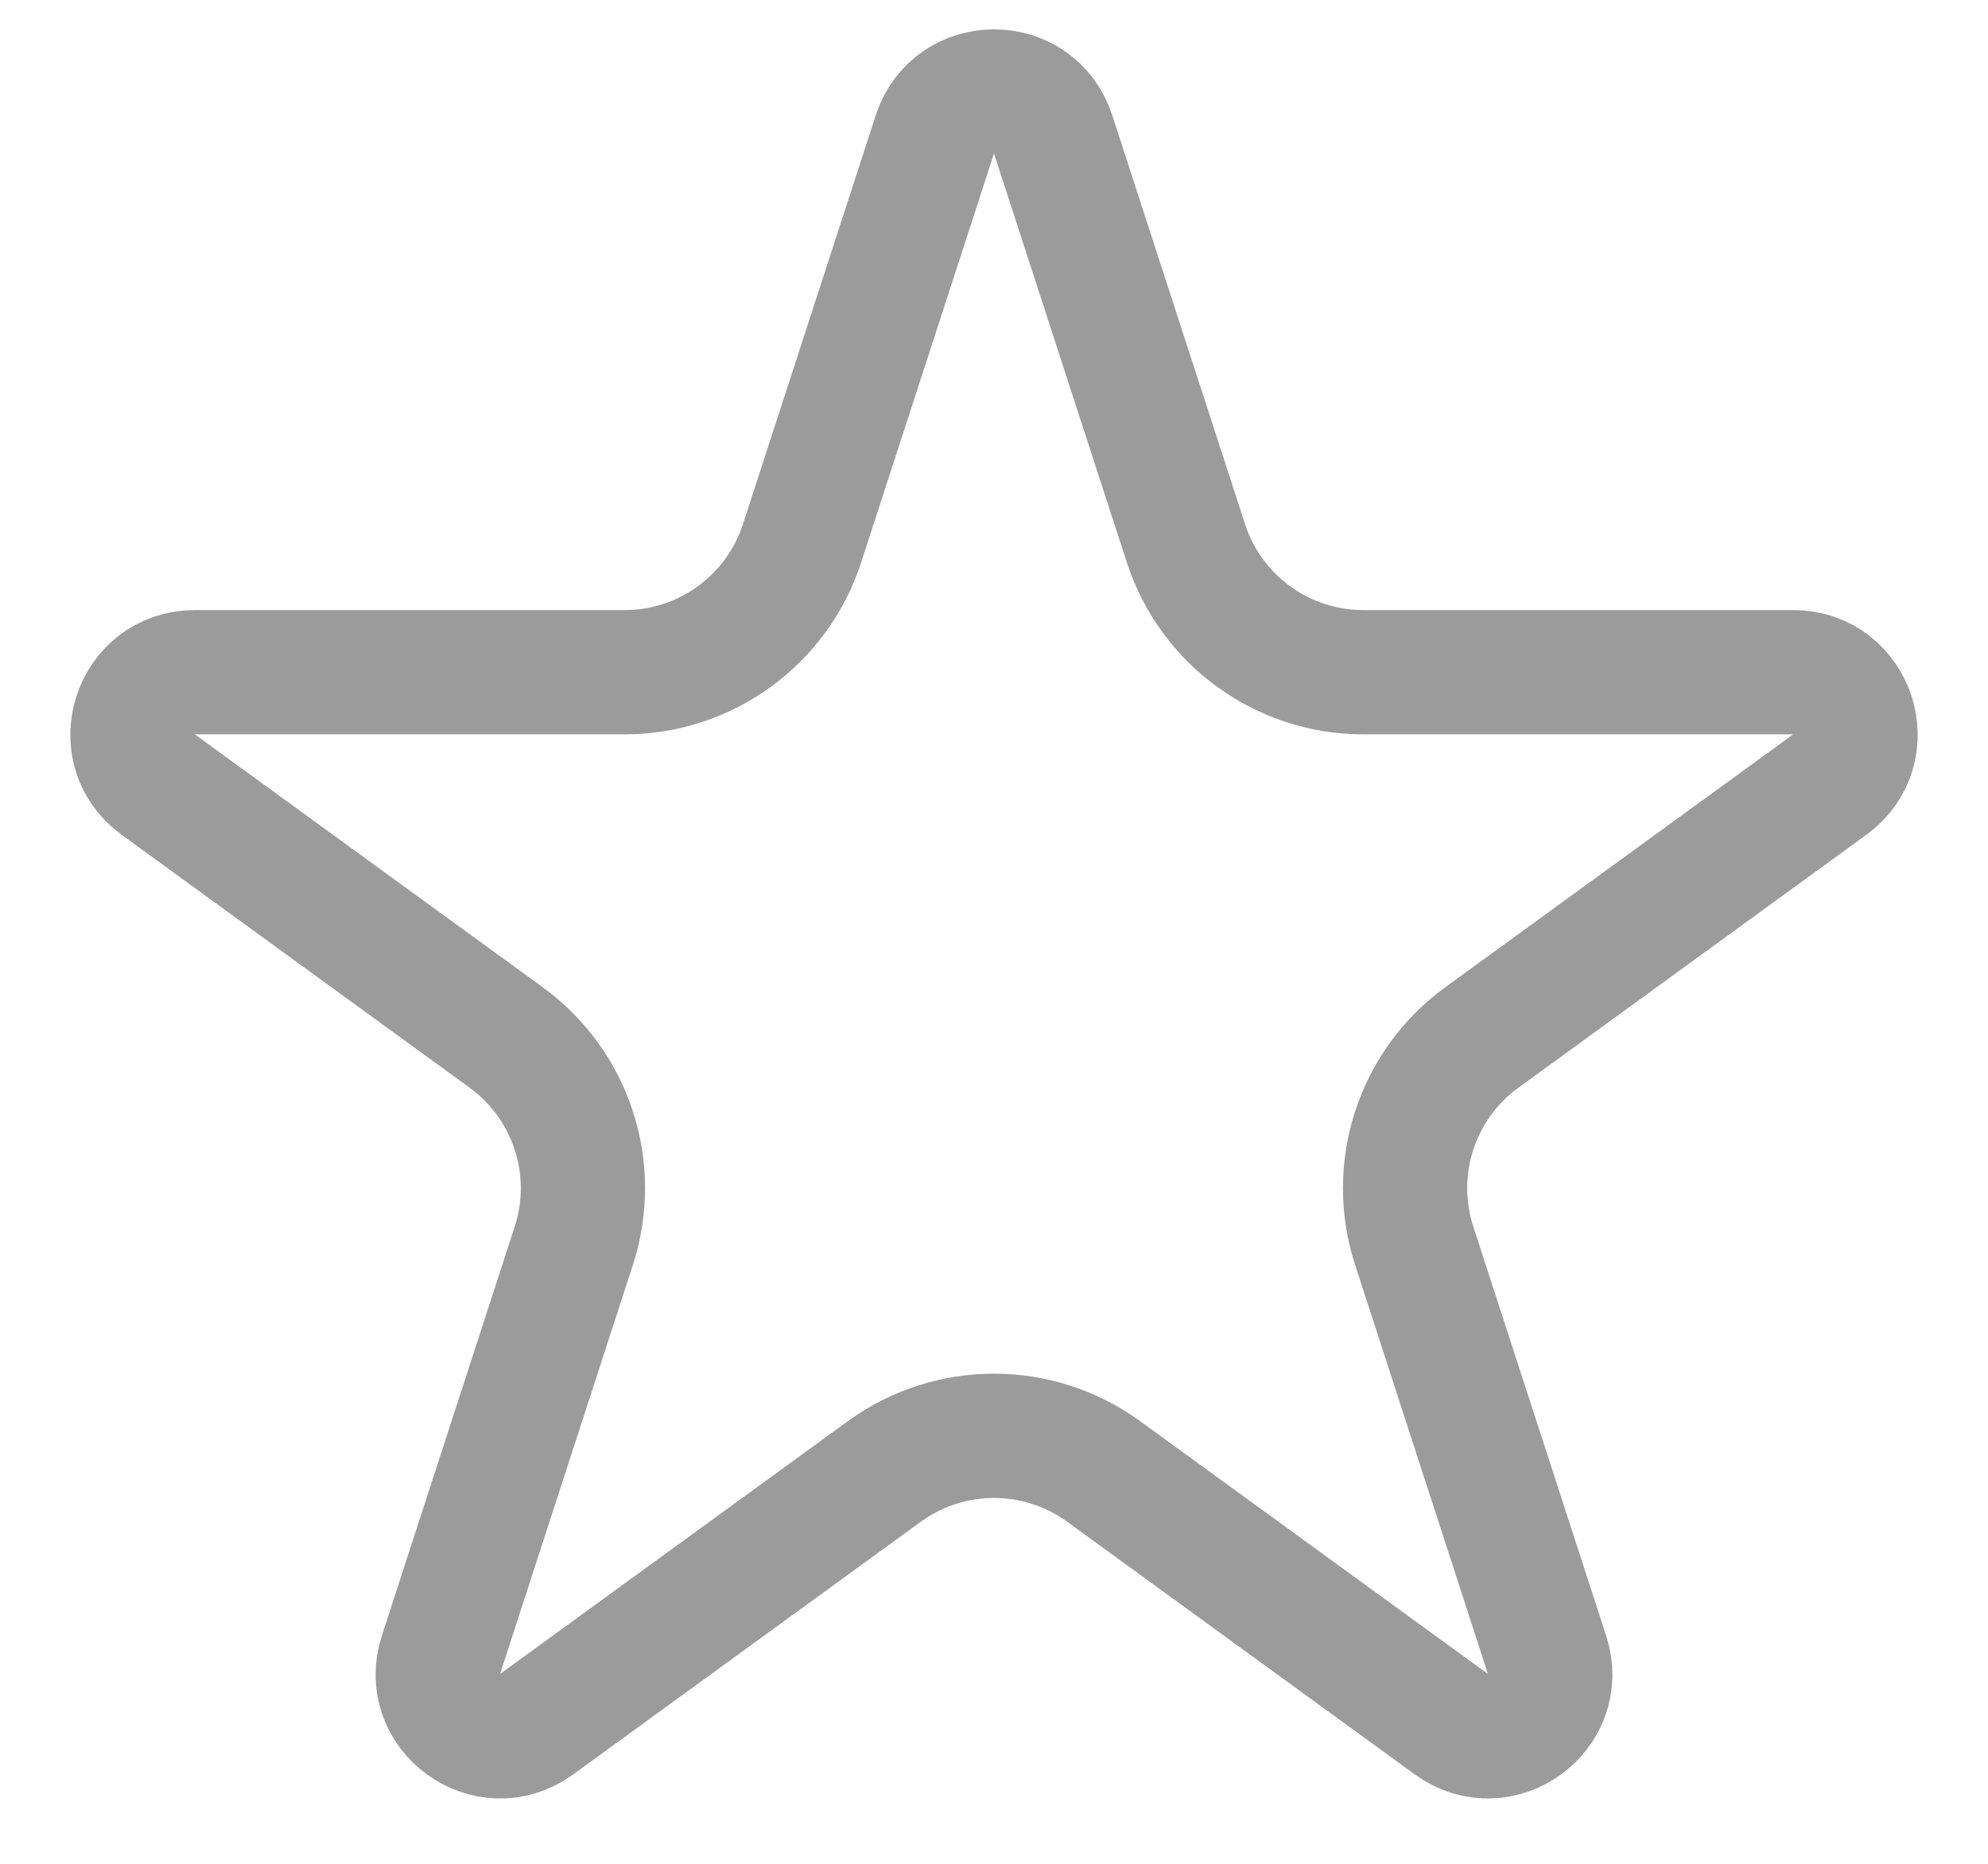
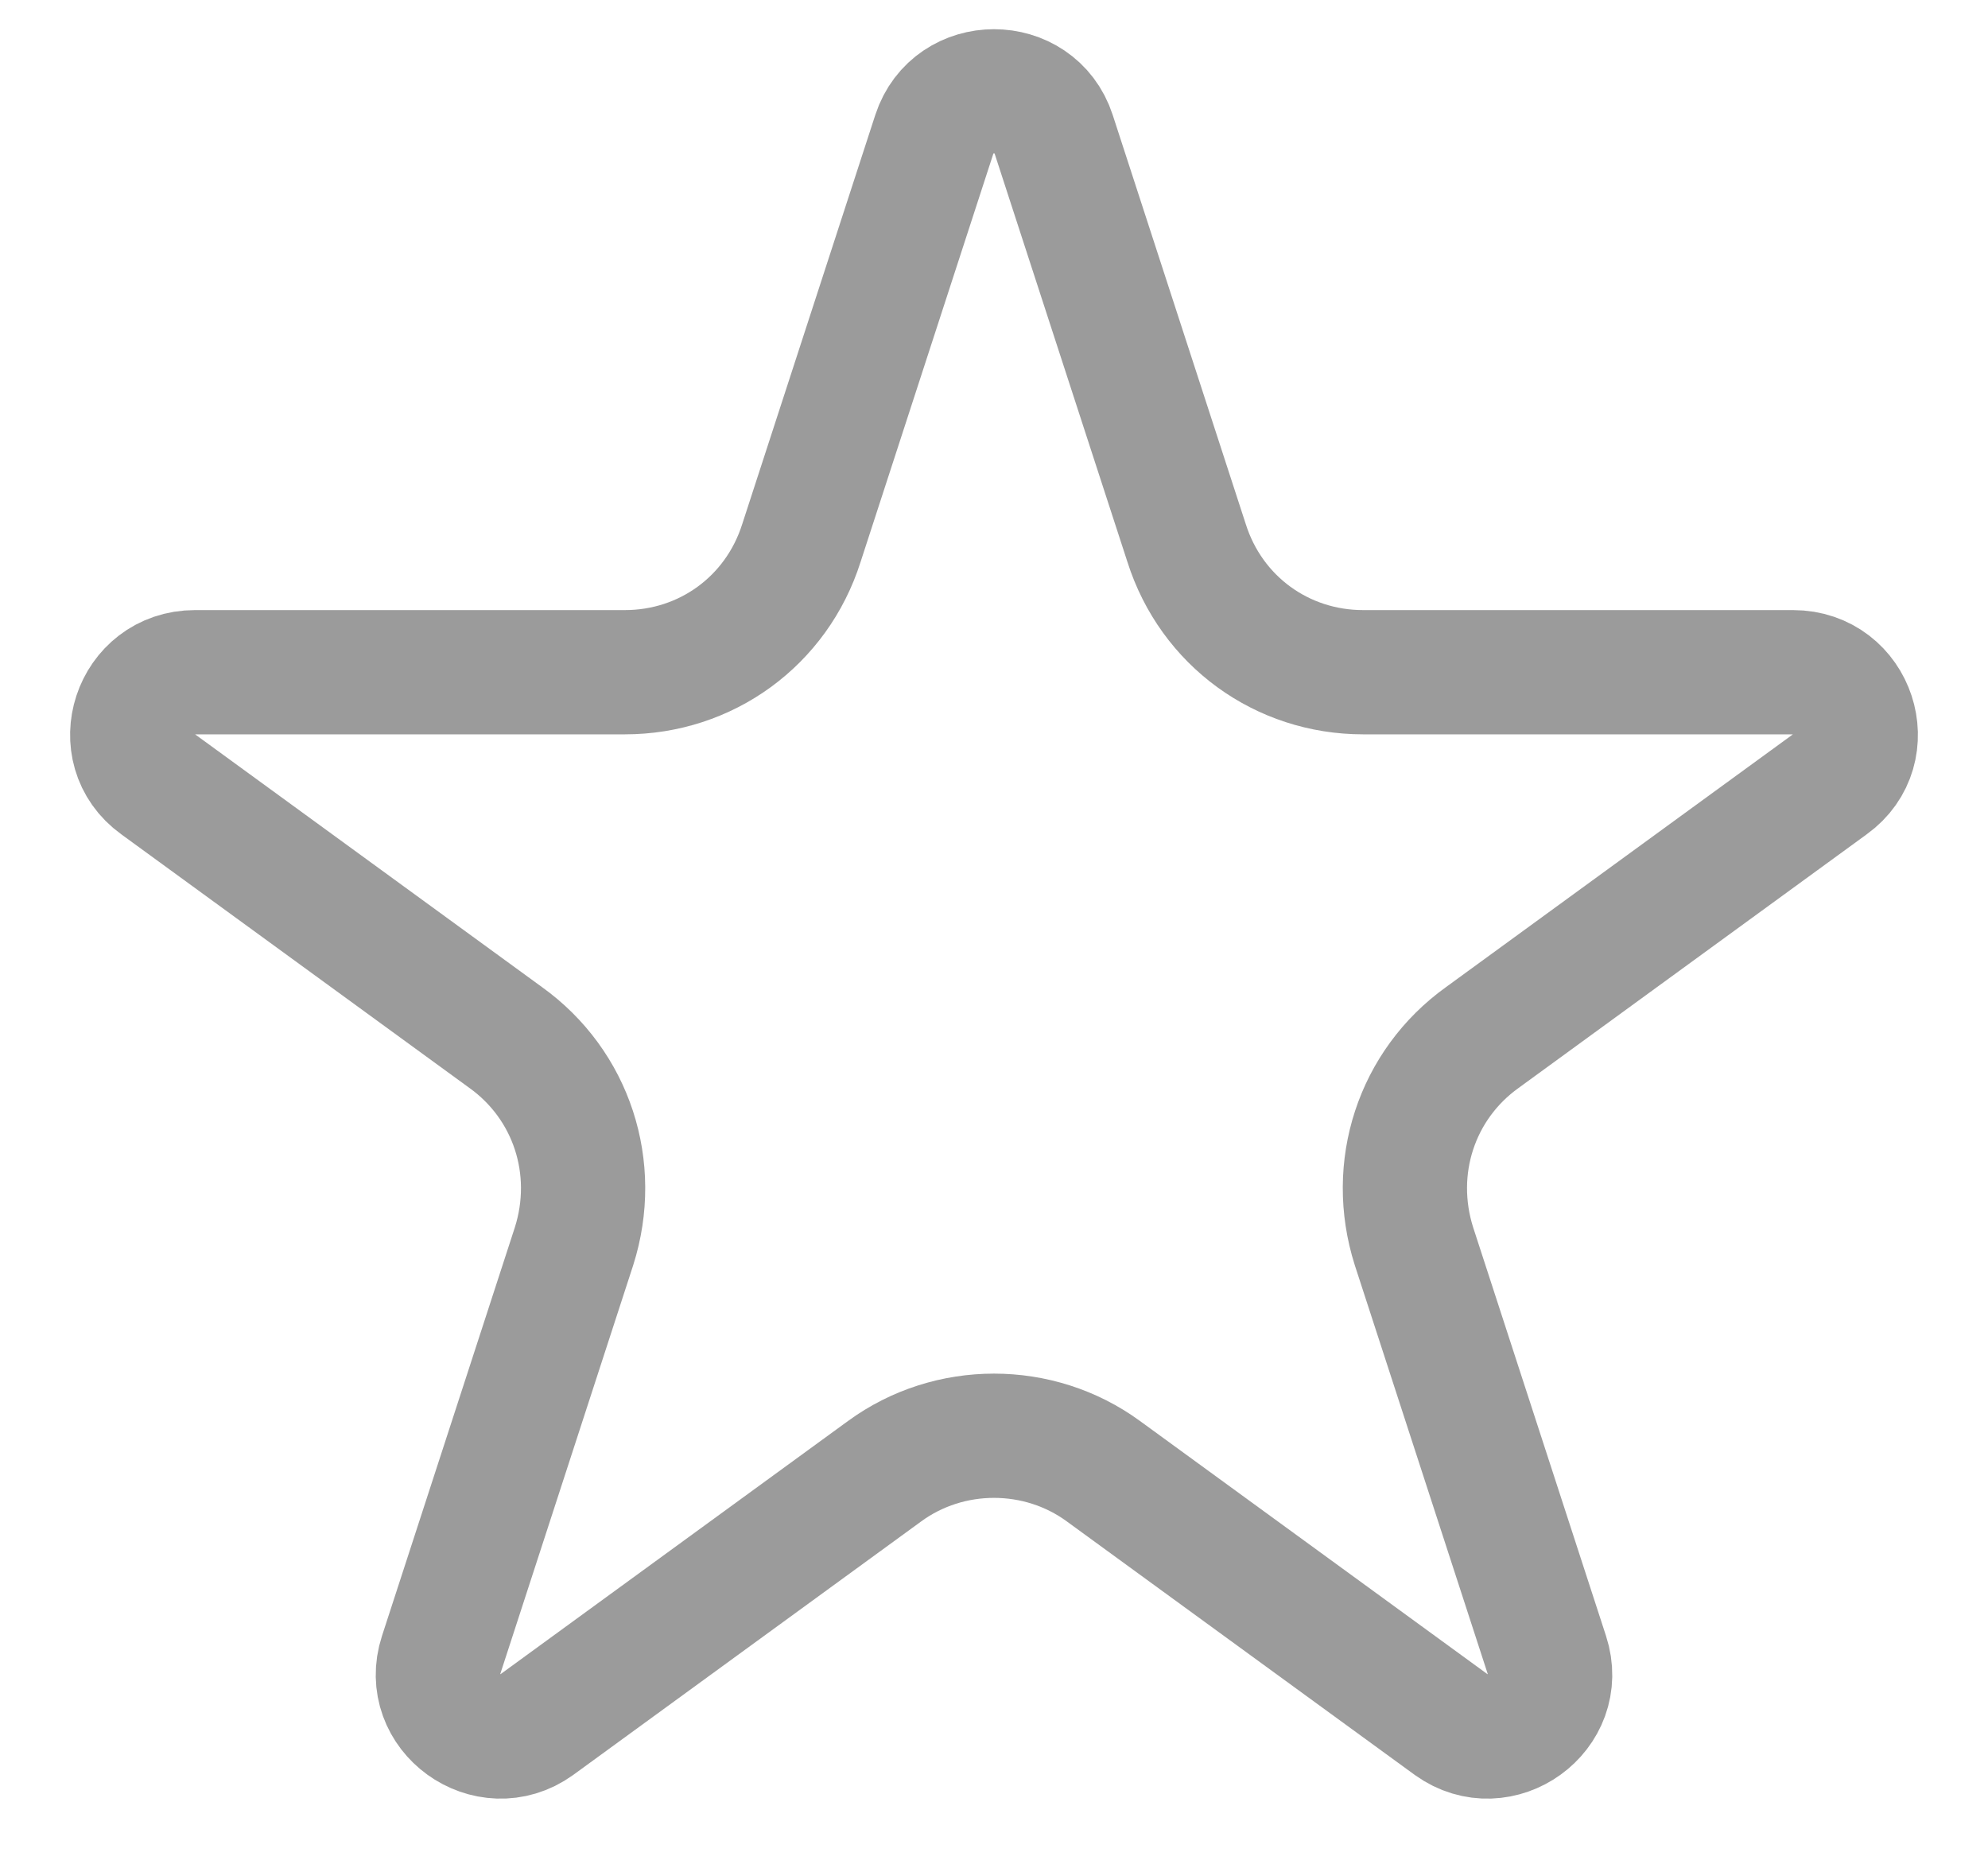
- <svg xmlns="http://www.w3.org/2000/svg" width="16" height="15" viewBox="0 0 16 15" fill="none">
-   <path d="M8.476 1.082L9.545 4.373C9.746 4.991 10.322 5.41 10.972 5.41H14.433C14.917 5.41 15.119 6.03 14.727 6.314L11.927 8.349C11.401 8.731 11.181 9.408 11.382 10.026L12.451 13.318C12.601 13.778 12.074 14.161 11.682 13.877L8.882 11.842C8.356 11.46 7.644 11.46 7.118 11.842L4.318 13.877C3.926 14.161 3.399 13.778 3.549 13.318L4.618 10.026C4.819 9.408 4.599 8.731 4.073 8.349L1.273 6.314C0.881 6.03 1.083 5.41 1.567 5.41H5.028C5.678 5.41 6.254 4.991 6.455 4.373L7.524 1.082C7.674 0.621 8.326 0.621 8.476 1.082Z" stroke="#9B9B9B" />
+ <svg xmlns="http://www.w3.org/2000/svg" width="16" height="15" fill="none">
+   <path d="M8.48 1.08l1.07 3.29c.2.63.77 1.04 1.42 1.04h3.46c.49 0 .69.62.3.9l-2.8 2.04c-.53.38-.75 1.05-.55 1.68l1.07 3.29c.15.46-.38.84-.77.56l-2.8-2.04c-.52-.38-1.24-.38-1.76 0l-2.8 2.04c-.39.28-.92-.1-.77-.56l1.07-3.29c.2-.63-.02-1.3-.55-1.68l-2.8-2.04c-.39-.28-.19-.9.3-.9h3.46c.65 0 1.22-.41 1.42-1.04l1.07-3.29c.15-.46.81-.46.96 0z" stroke="#9B9B9B" />
</svg>
